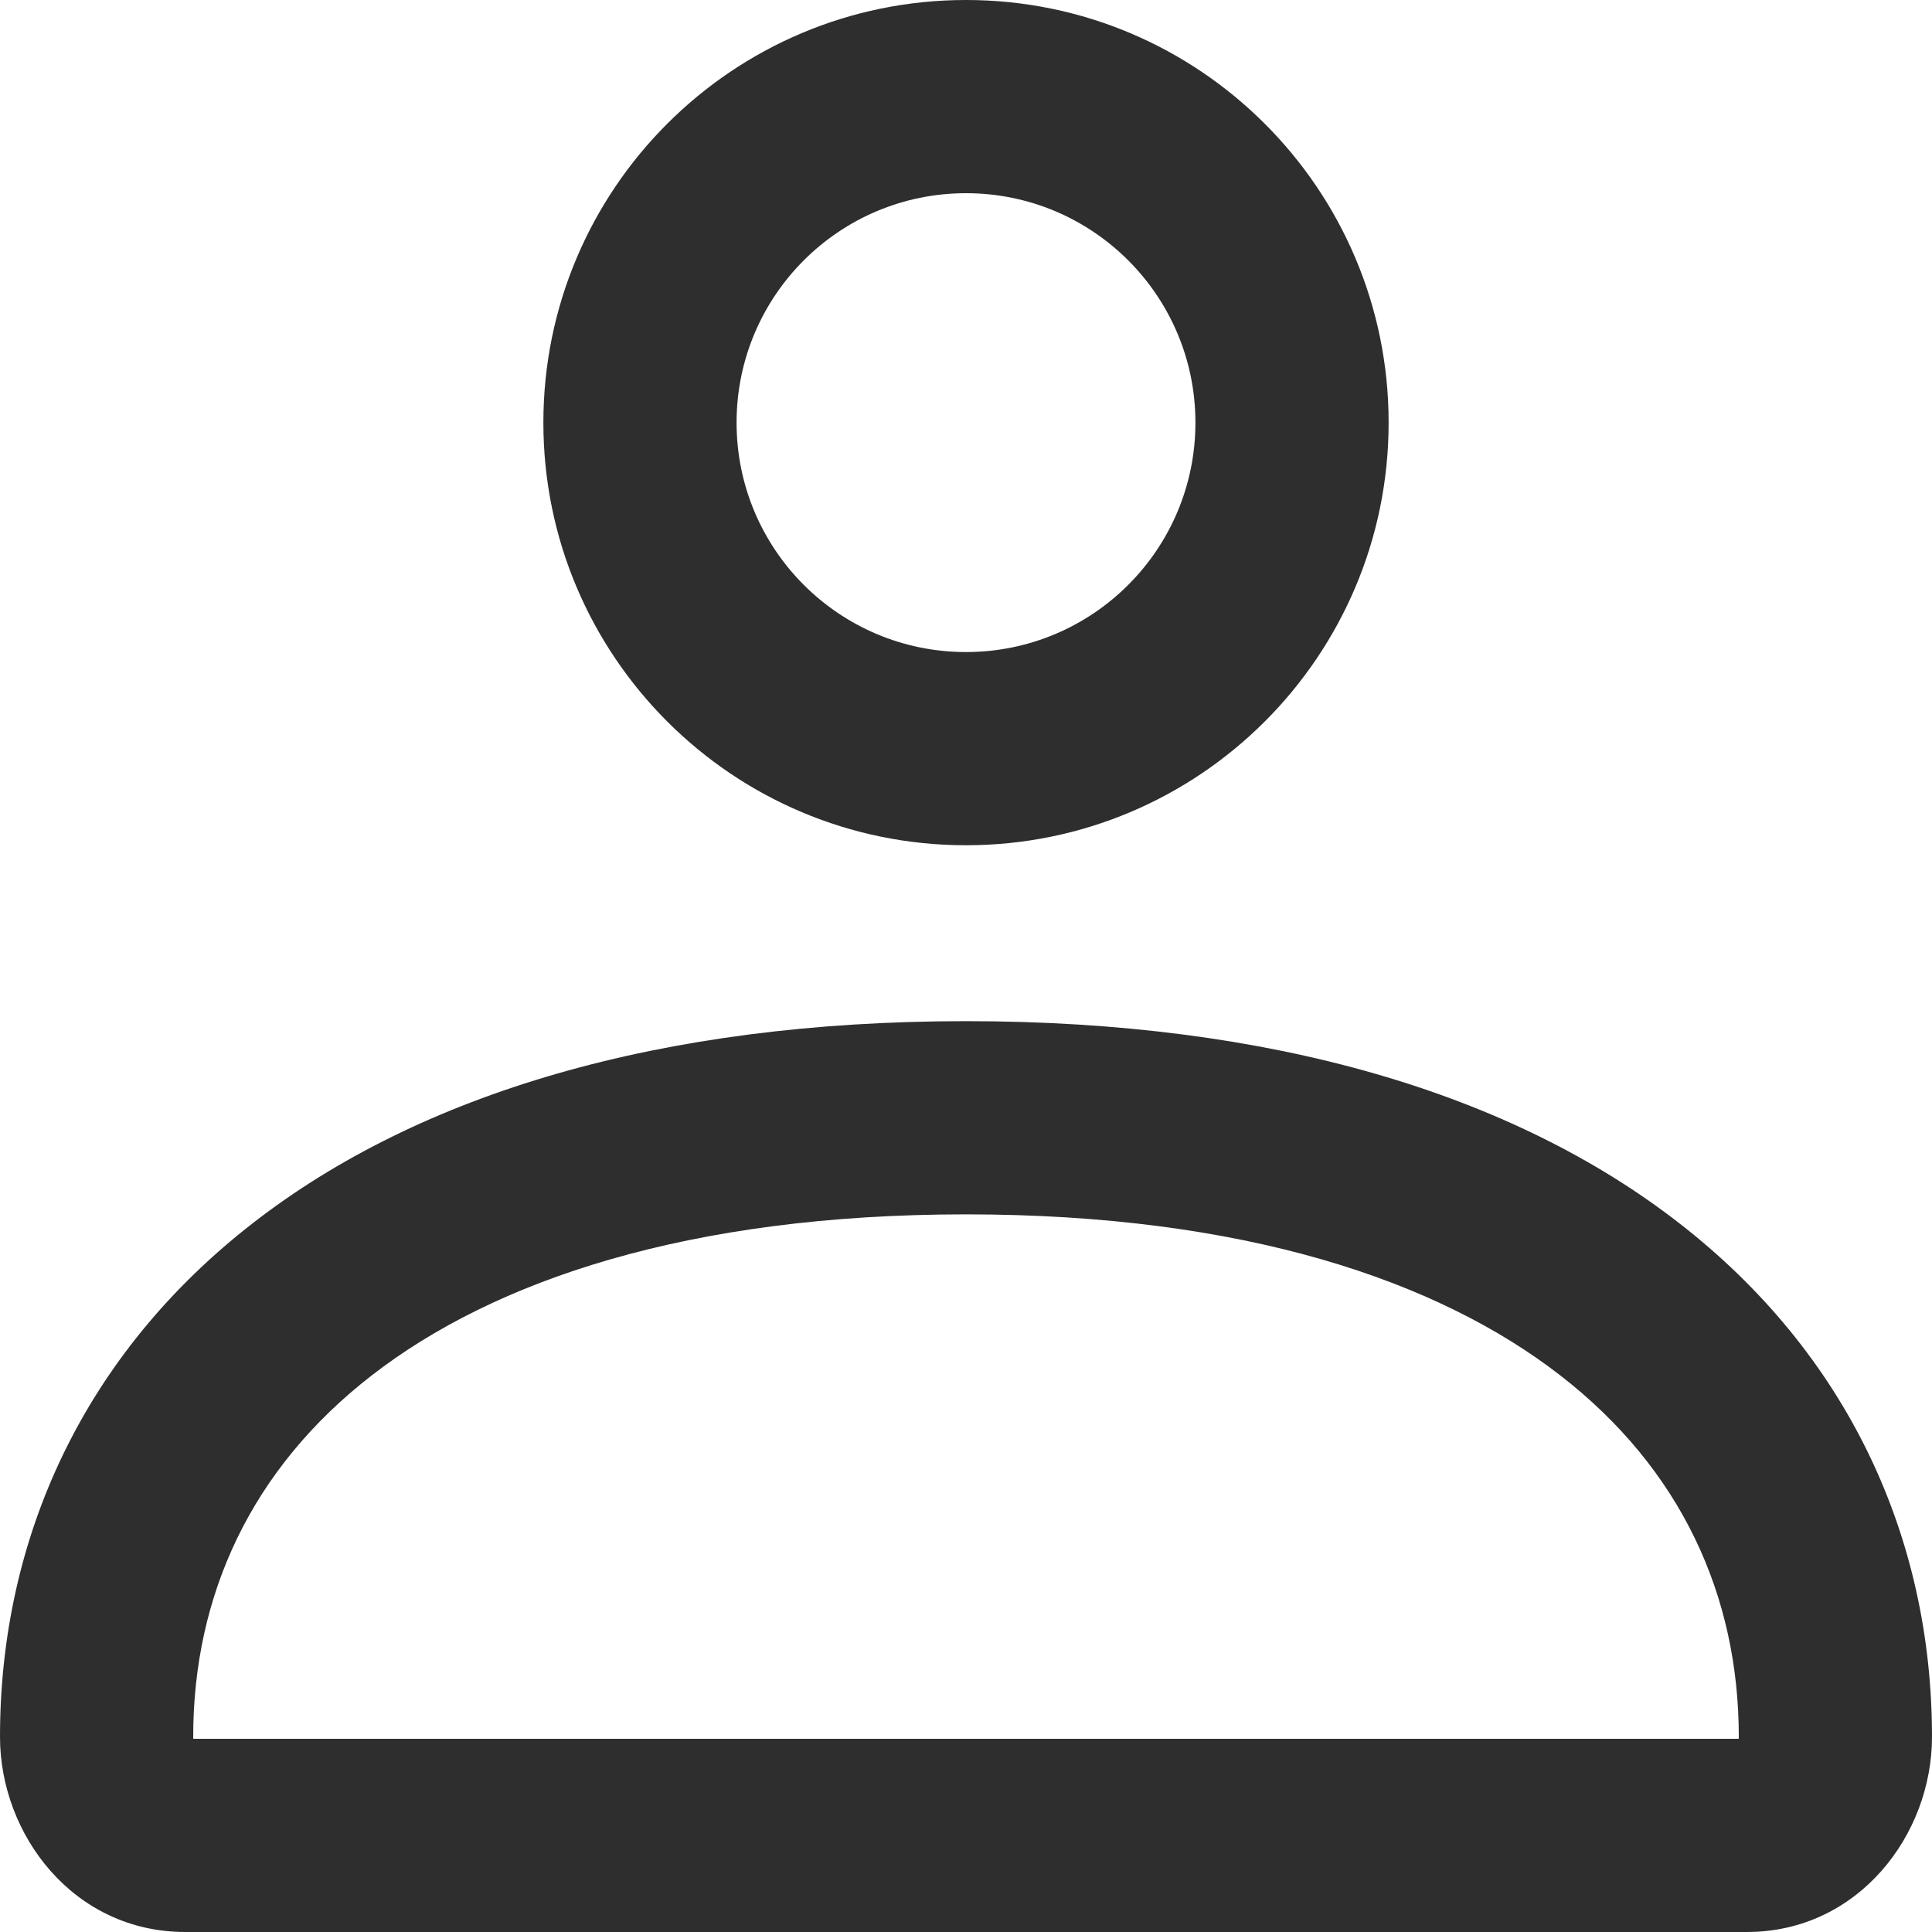
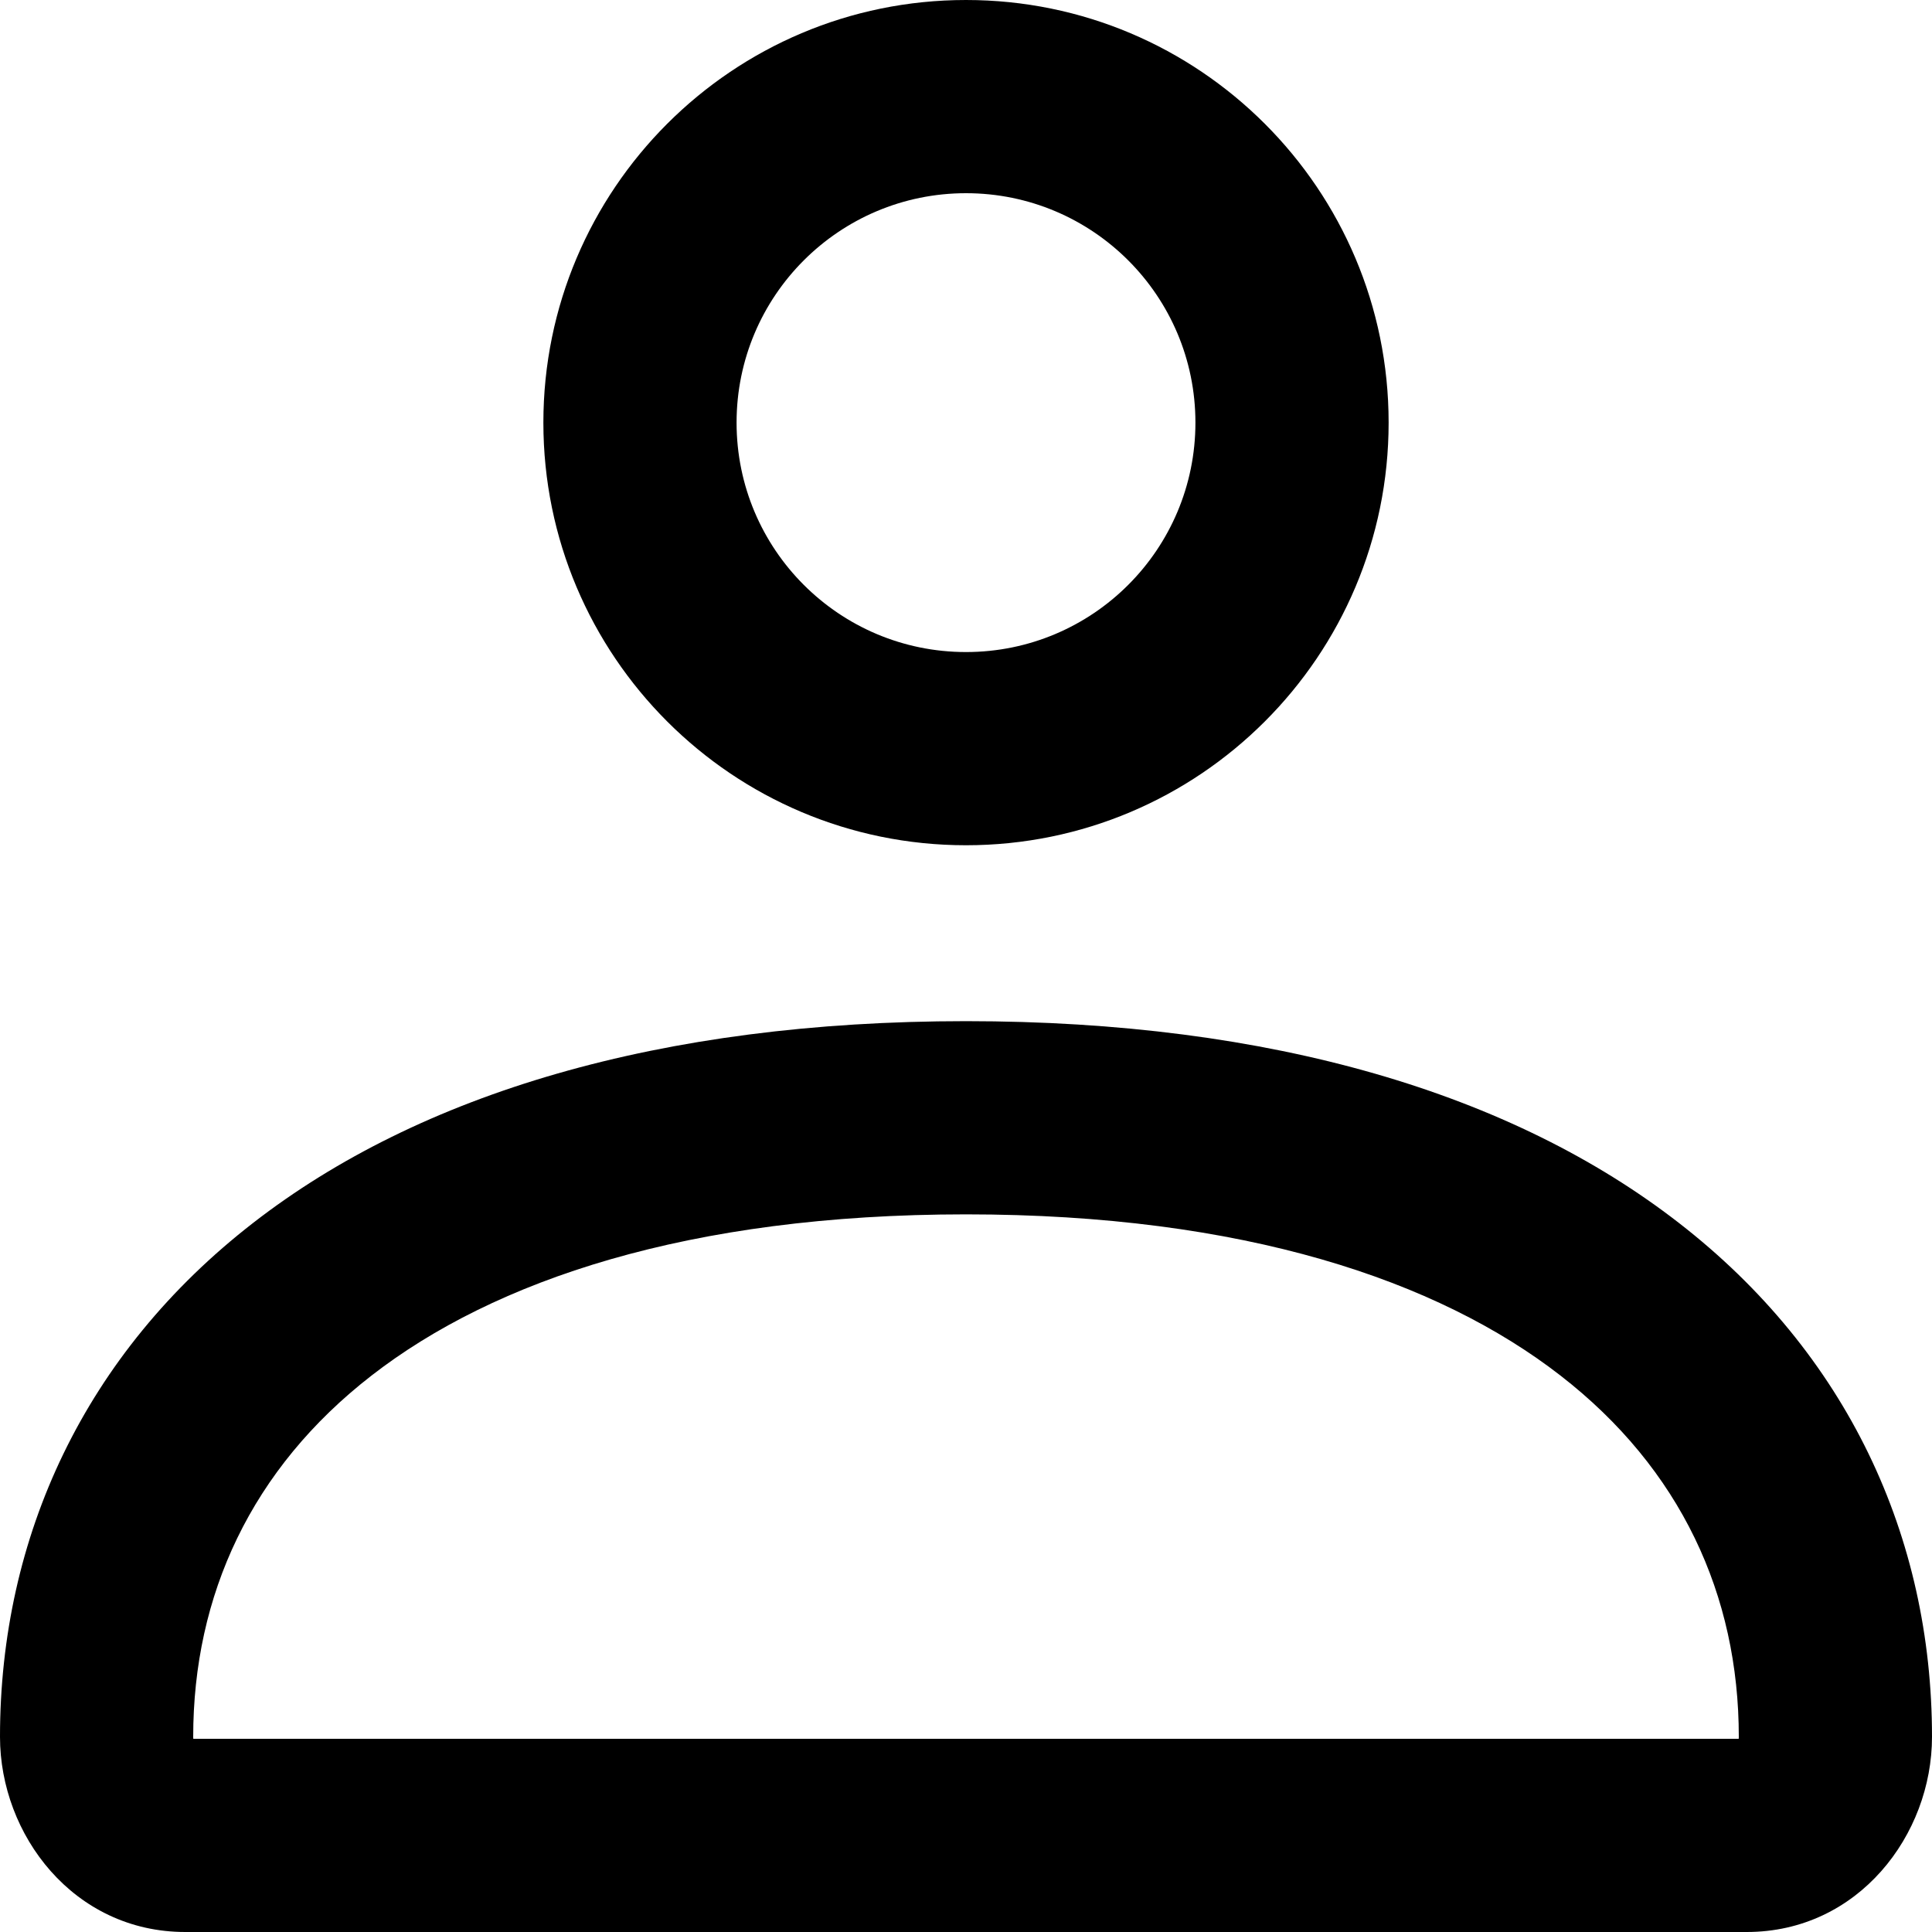
- <svg xmlns="http://www.w3.org/2000/svg" width="20" height="20" viewBox="0 0 20 20" fill="none">
-   <path fill-rule="evenodd" clip-rule="evenodd" d="M10 2C8.688 2 7.625 3.063 7.625 4.375C7.625 5.687 8.688 6.75 10 6.75C11.312 6.75 12.375 5.687 12.375 4.375C12.375 3.063 11.312 2 10 2ZM5.625 4.375C5.625 1.959 7.584 0 10 0C12.416 0 14.375 1.959 14.375 4.375C14.375 6.791 12.416 8.75 10 8.75C7.584 8.75 5.625 6.791 5.625 4.375ZM2.621 12.659C4.342 11.323 6.832 10.571 10 10.571C13.168 10.571 15.658 11.323 17.379 12.659C19.123 14.011 20 15.908 20 17.98C20 18.994 19.238 20 18.082 20H1.918C0.762 20 0 18.994 0 17.98C0 15.908 0.877 14.011 2.621 12.659ZM3.847 14.239C2.601 15.205 2 16.514 2 17.98C2 17.988 2.001 17.994 2.001 18H17.999C18 17.994 18 17.988 18 17.98C18 16.514 17.399 15.205 16.153 14.239C14.885 13.255 12.875 12.571 10 12.571C7.125 12.571 5.115 13.255 3.847 14.239Z" fill="#2E2E2E" />
+ <svg xmlns="http://www.w3.org/2000/svg" width="20" height="20" viewBox="0 0 20 20">
+   <path fill-rule="evenodd" clip-rule="evenodd" d="M10 2C8.688 2 7.625 3.063 7.625 4.375C7.625 5.687 8.688 6.75 10 6.75C11.312 6.75 12.375 5.687 12.375 4.375C12.375 3.063 11.312 2 10 2ZM5.625 4.375C5.625 1.959 7.584 0 10 0C12.416 0 14.375 1.959 14.375 4.375C14.375 6.791 12.416 8.75 10 8.75C7.584 8.75 5.625 6.791 5.625 4.375ZM2.621 12.659C4.342 11.323 6.832 10.571 10 10.571C13.168 10.571 15.658 11.323 17.379 12.659C19.123 14.011 20 15.908 20 17.98C20 18.994 19.238 20 18.082 20H1.918C0.762 20 0 18.994 0 17.98C0 15.908 0.877 14.011 2.621 12.659ZM3.847 14.239C2.601 15.205 2 16.514 2 17.98C2 17.988 2.001 17.994 2.001 18H17.999C18 17.994 18 17.988 18 17.98C18 16.514 17.399 15.205 16.153 14.239C14.885 13.255 12.875 12.571 10 12.571C7.125 12.571 5.115 13.255 3.847 14.239Z" />
</svg>
